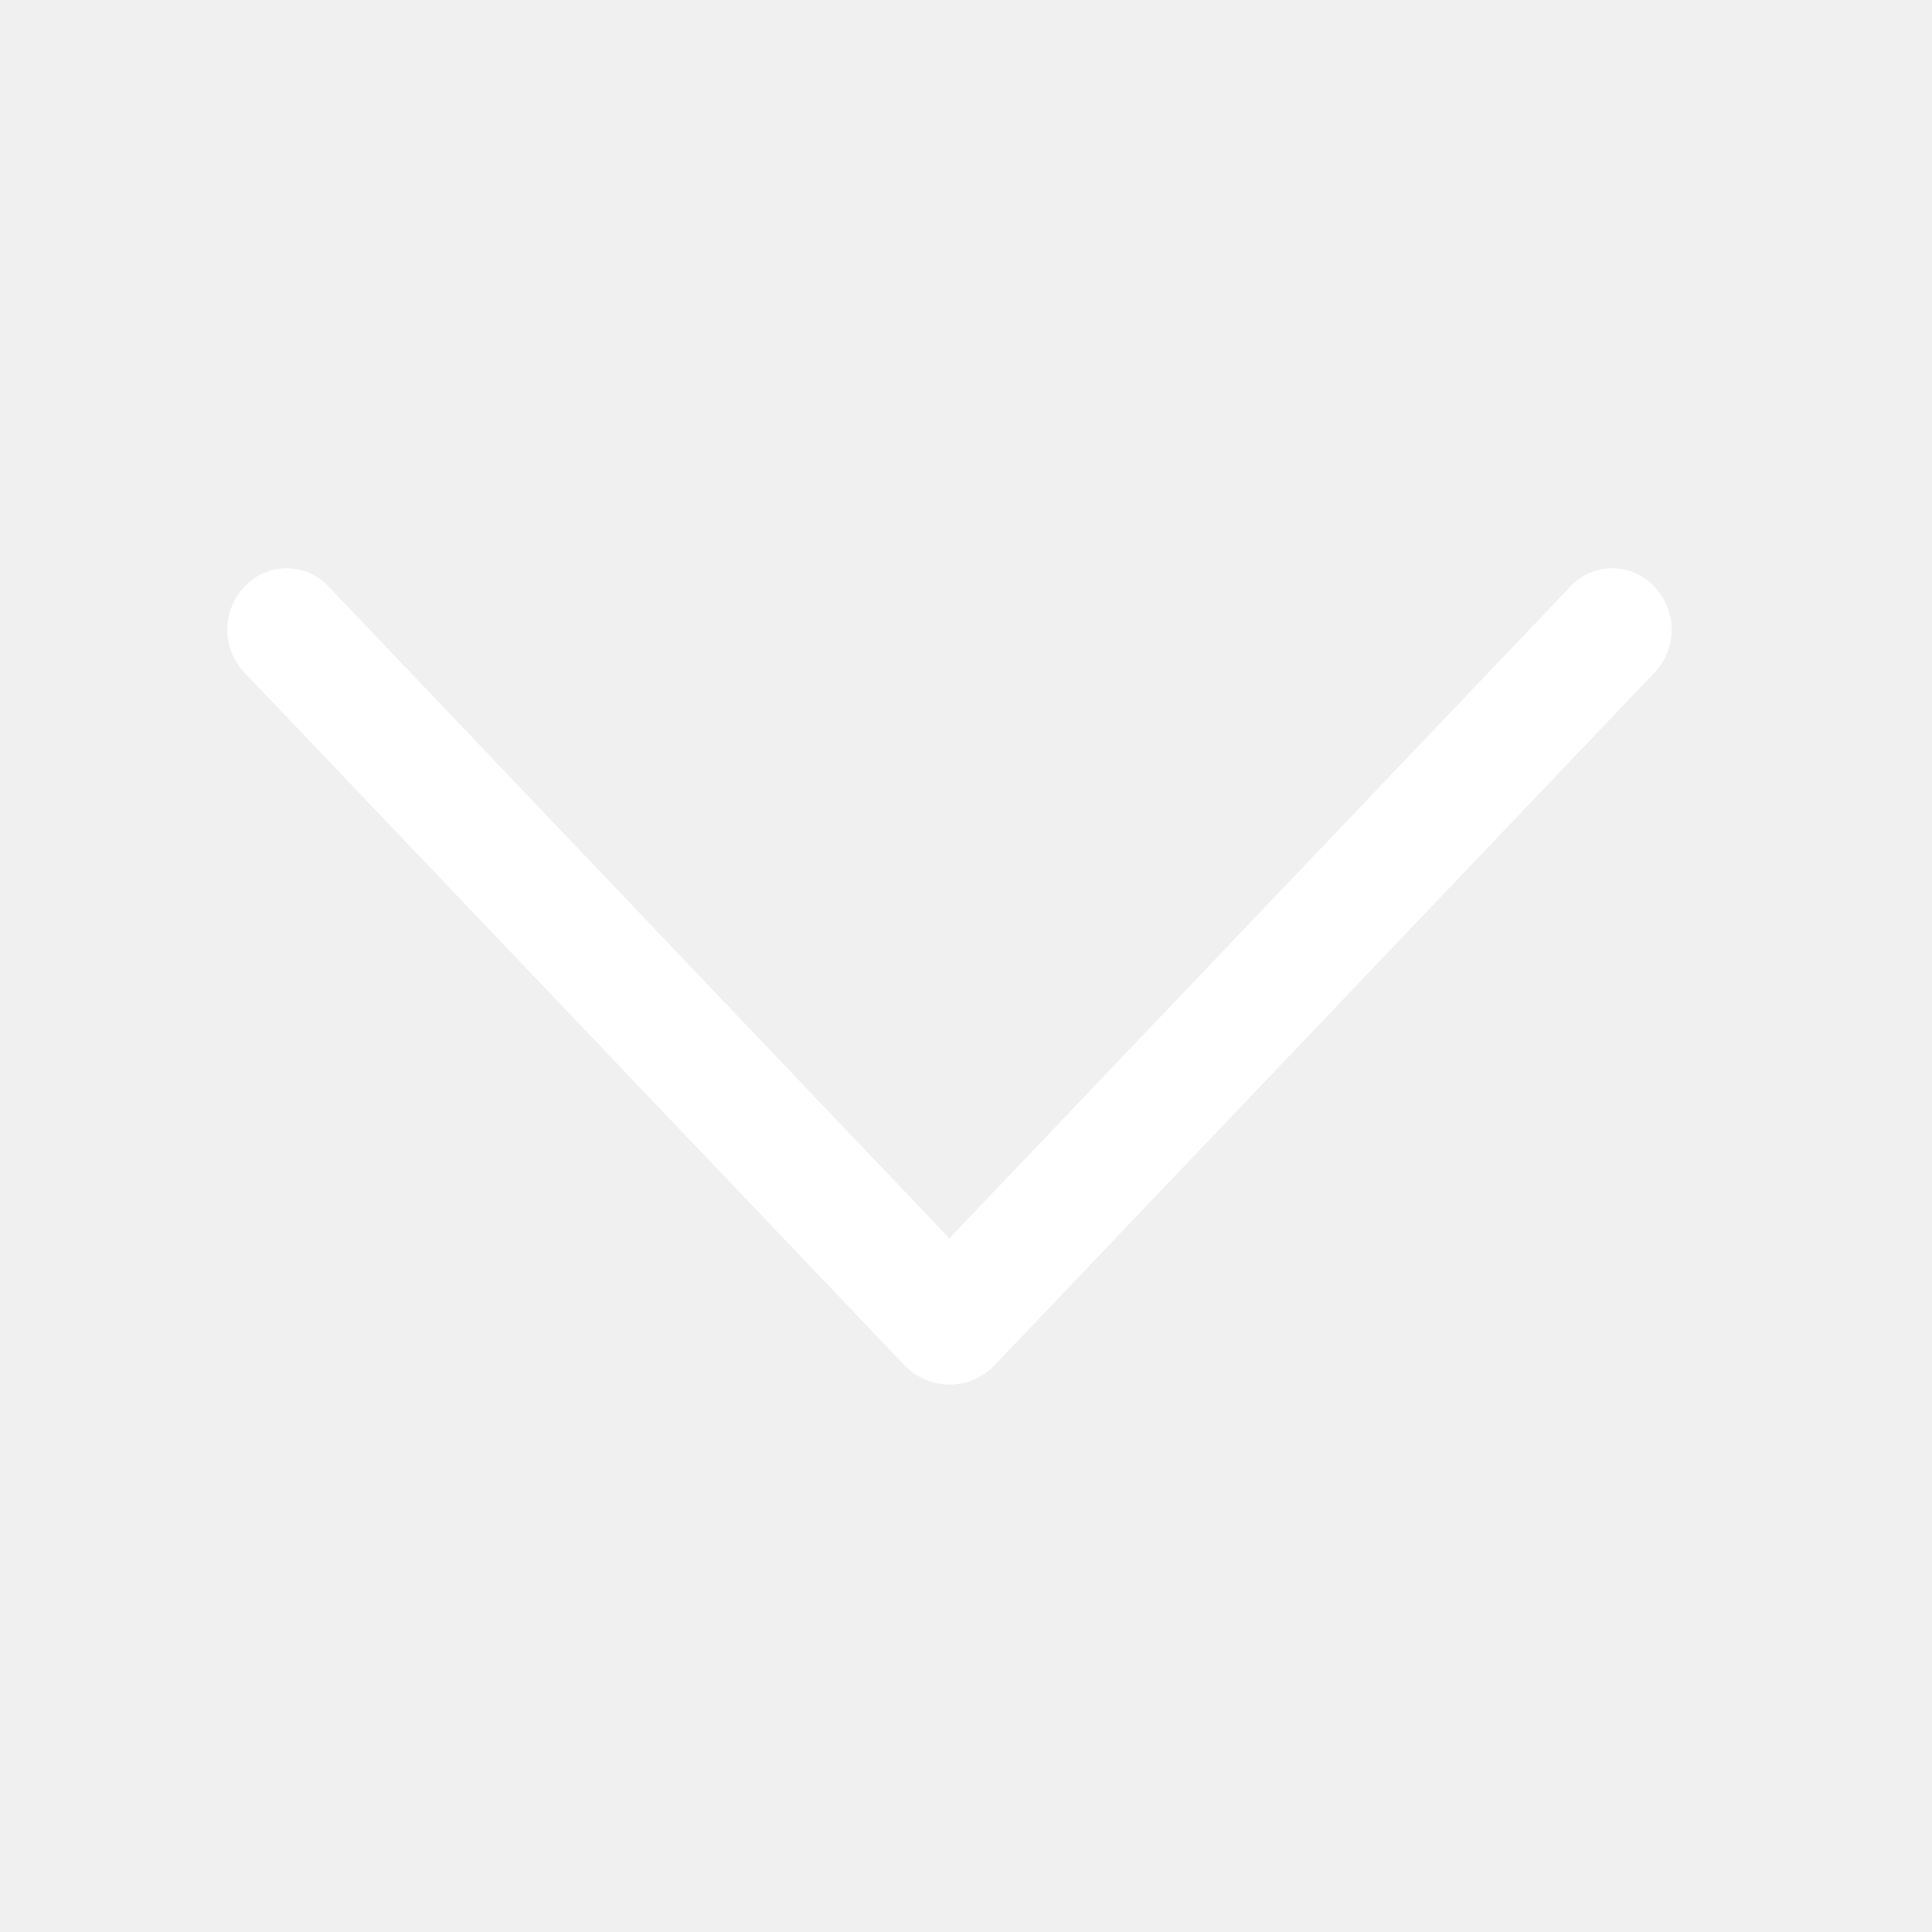
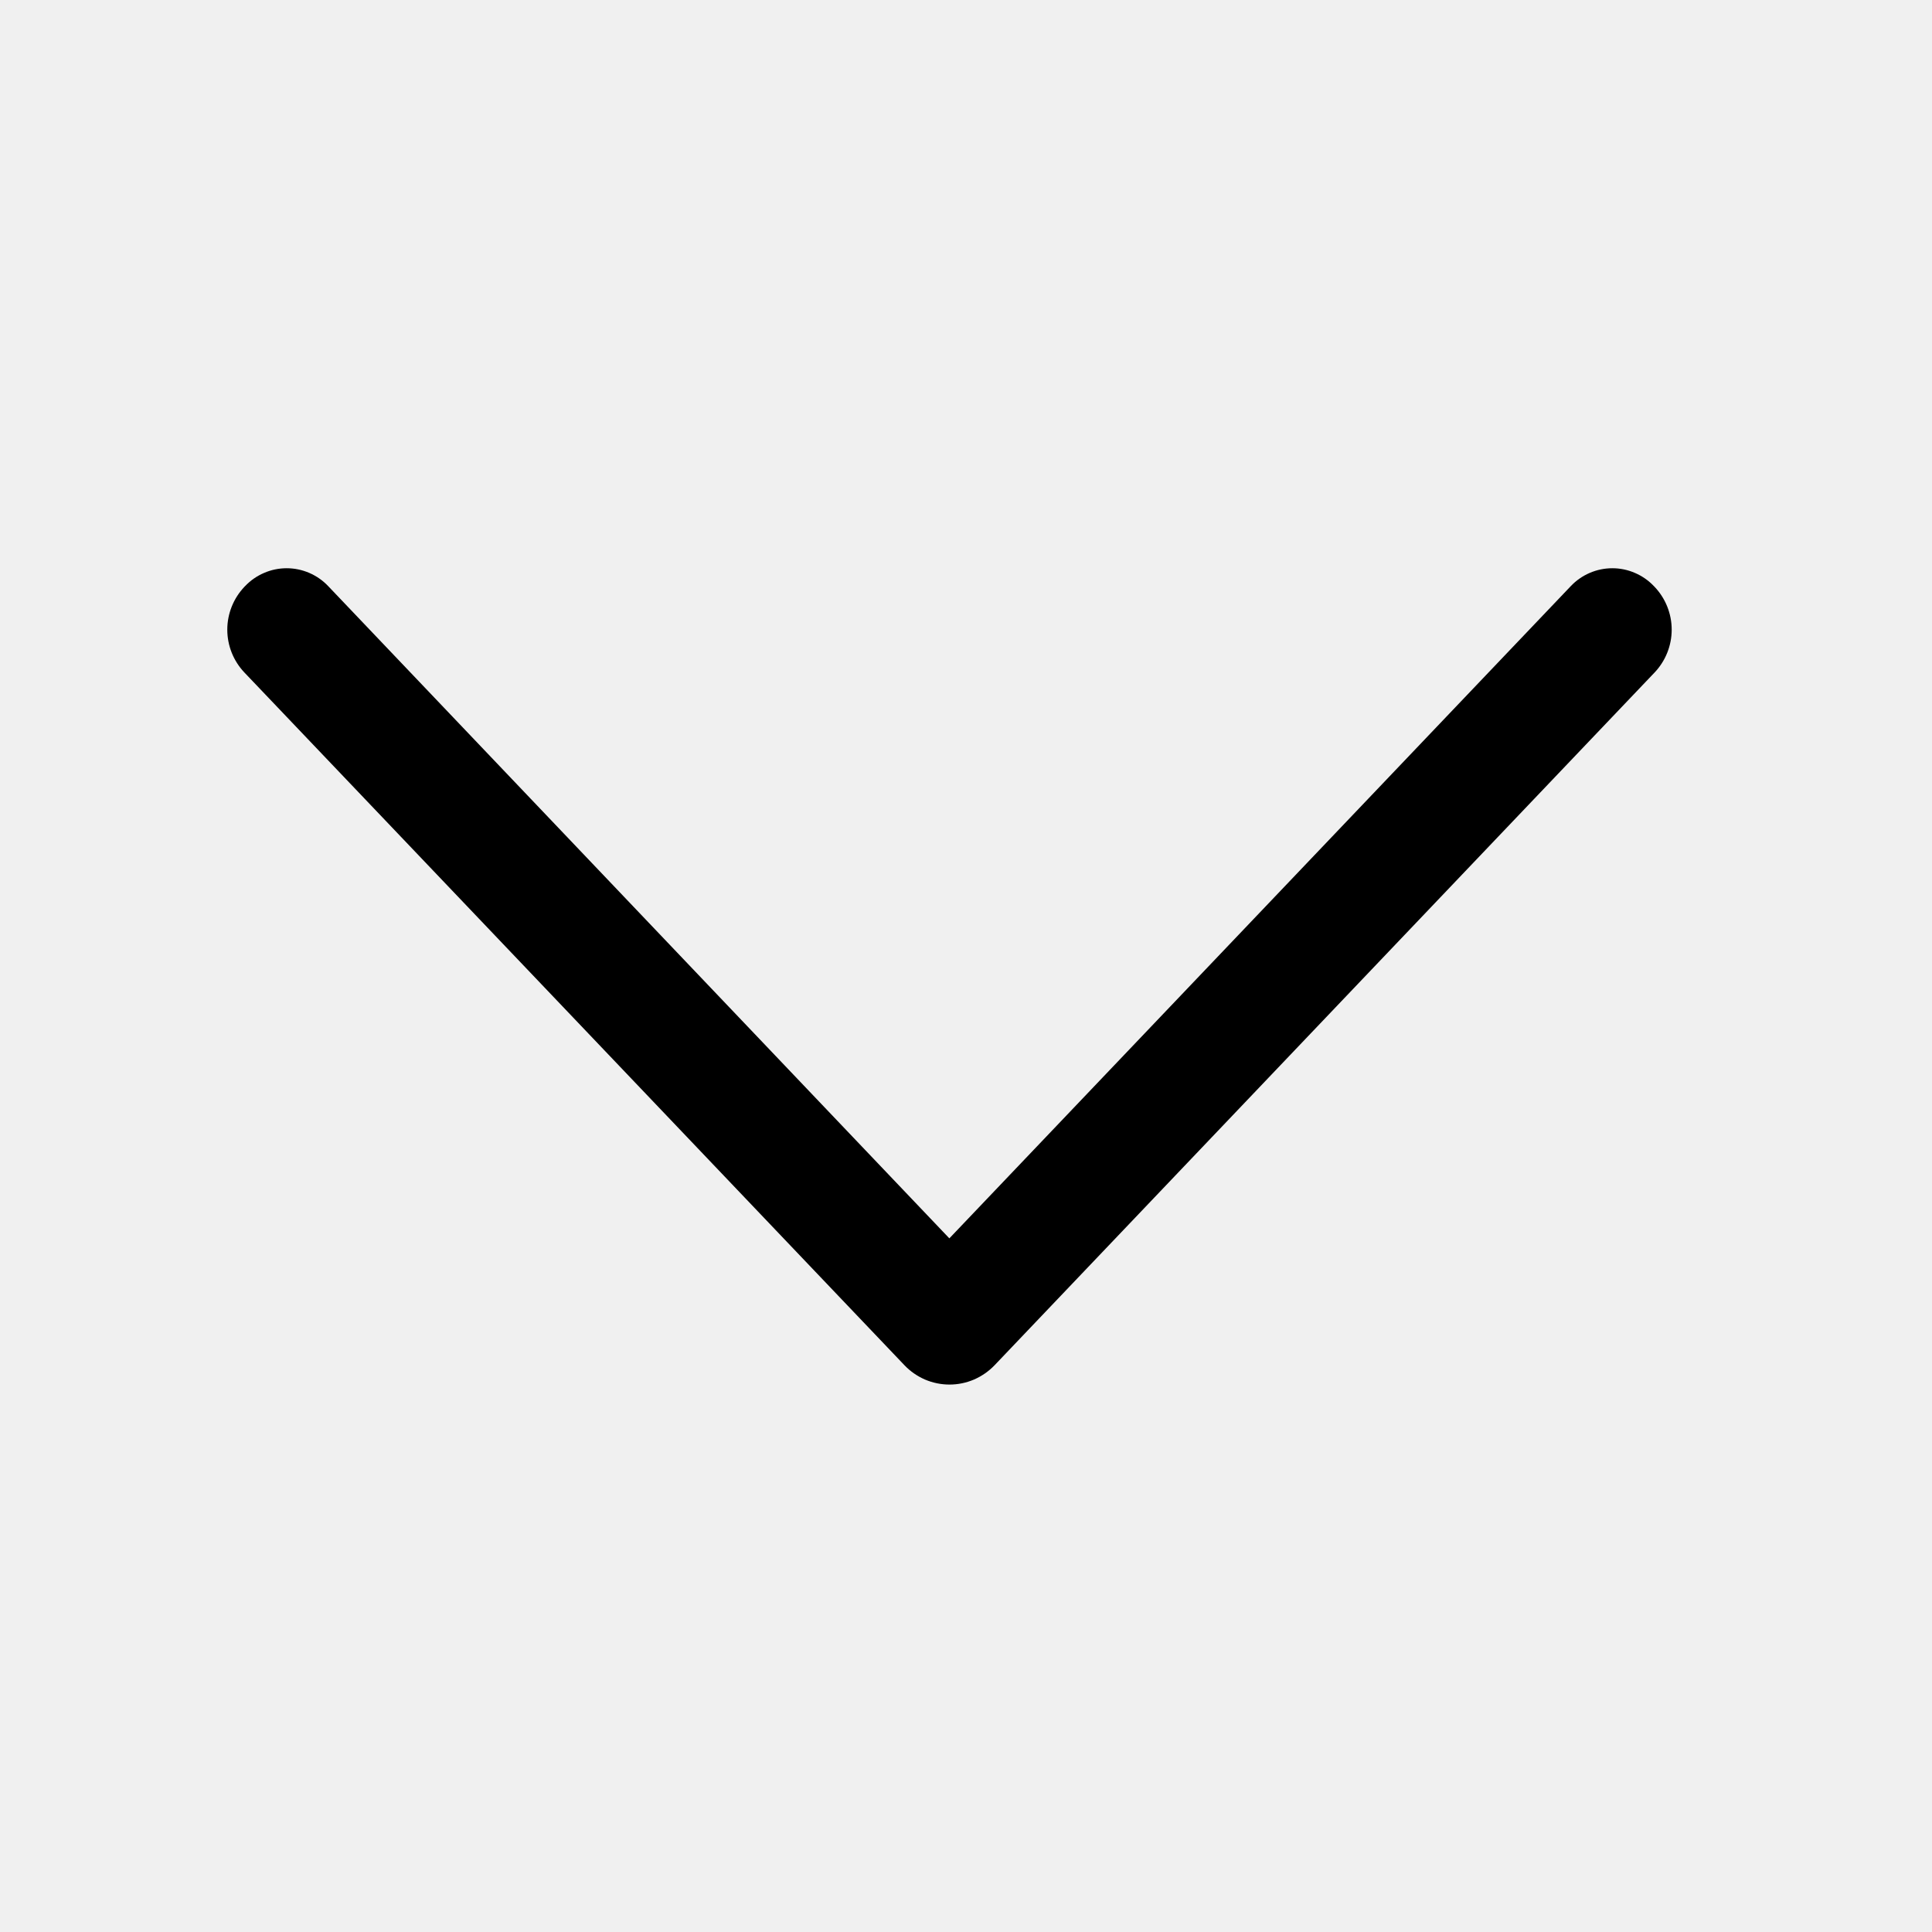
<svg xmlns="http://www.w3.org/2000/svg" width="34" height="34" viewBox="0 0 34 34" fill="none">
-   <path d="M17.502 24.027L29.117 11.836C29.311 11.632 29.419 11.362 29.419 11.081C29.419 10.8 29.311 10.53 29.117 10.326L29.104 10.313C29.01 10.214 28.897 10.136 28.771 10.082C28.646 10.028 28.511 10 28.374 10C28.238 10 28.103 10.028 27.977 10.082C27.852 10.136 27.739 10.214 27.645 10.313L16.707 21.793L5.774 10.313C5.68 10.214 5.567 10.136 5.442 10.082C5.316 10.028 5.181 10 5.045 10C4.908 10 4.773 10.028 4.648 10.082C4.522 10.136 4.409 10.214 4.315 10.313L4.302 10.326C4.108 10.53 4 10.8 4 11.081C4 11.362 4.108 11.632 4.302 11.836L15.918 24.027C16.02 24.134 16.143 24.219 16.279 24.278C16.415 24.336 16.561 24.366 16.71 24.366C16.858 24.366 17.004 24.336 17.14 24.278C17.276 24.219 17.399 24.134 17.502 24.027Z" fill="white" />
+   <path d="M17.502 24.027L29.117 11.836C29.311 11.632 29.419 11.362 29.419 11.081C29.419 10.8 29.311 10.53 29.117 10.326L29.104 10.313C29.01 10.214 28.897 10.136 28.771 10.082C28.646 10.028 28.511 10 28.374 10C28.238 10 28.103 10.028 27.977 10.082C27.852 10.136 27.739 10.214 27.645 10.313L16.707 21.793L5.774 10.313C5.68 10.214 5.567 10.136 5.442 10.082C5.316 10.028 5.181 10 5.045 10C4.908 10 4.773 10.028 4.648 10.082C4.522 10.136 4.409 10.214 4.315 10.313L4.302 10.326C4.108 10.53 4 10.8 4 11.081C4 11.362 4.108 11.632 4.302 11.836L15.918 24.027C16.02 24.134 16.143 24.219 16.279 24.278C16.415 24.336 16.561 24.366 16.71 24.366C16.858 24.366 17.004 24.336 17.14 24.278C17.276 24.219 17.399 24.134 17.502 24.027Z" fill="black" />
</svg>
